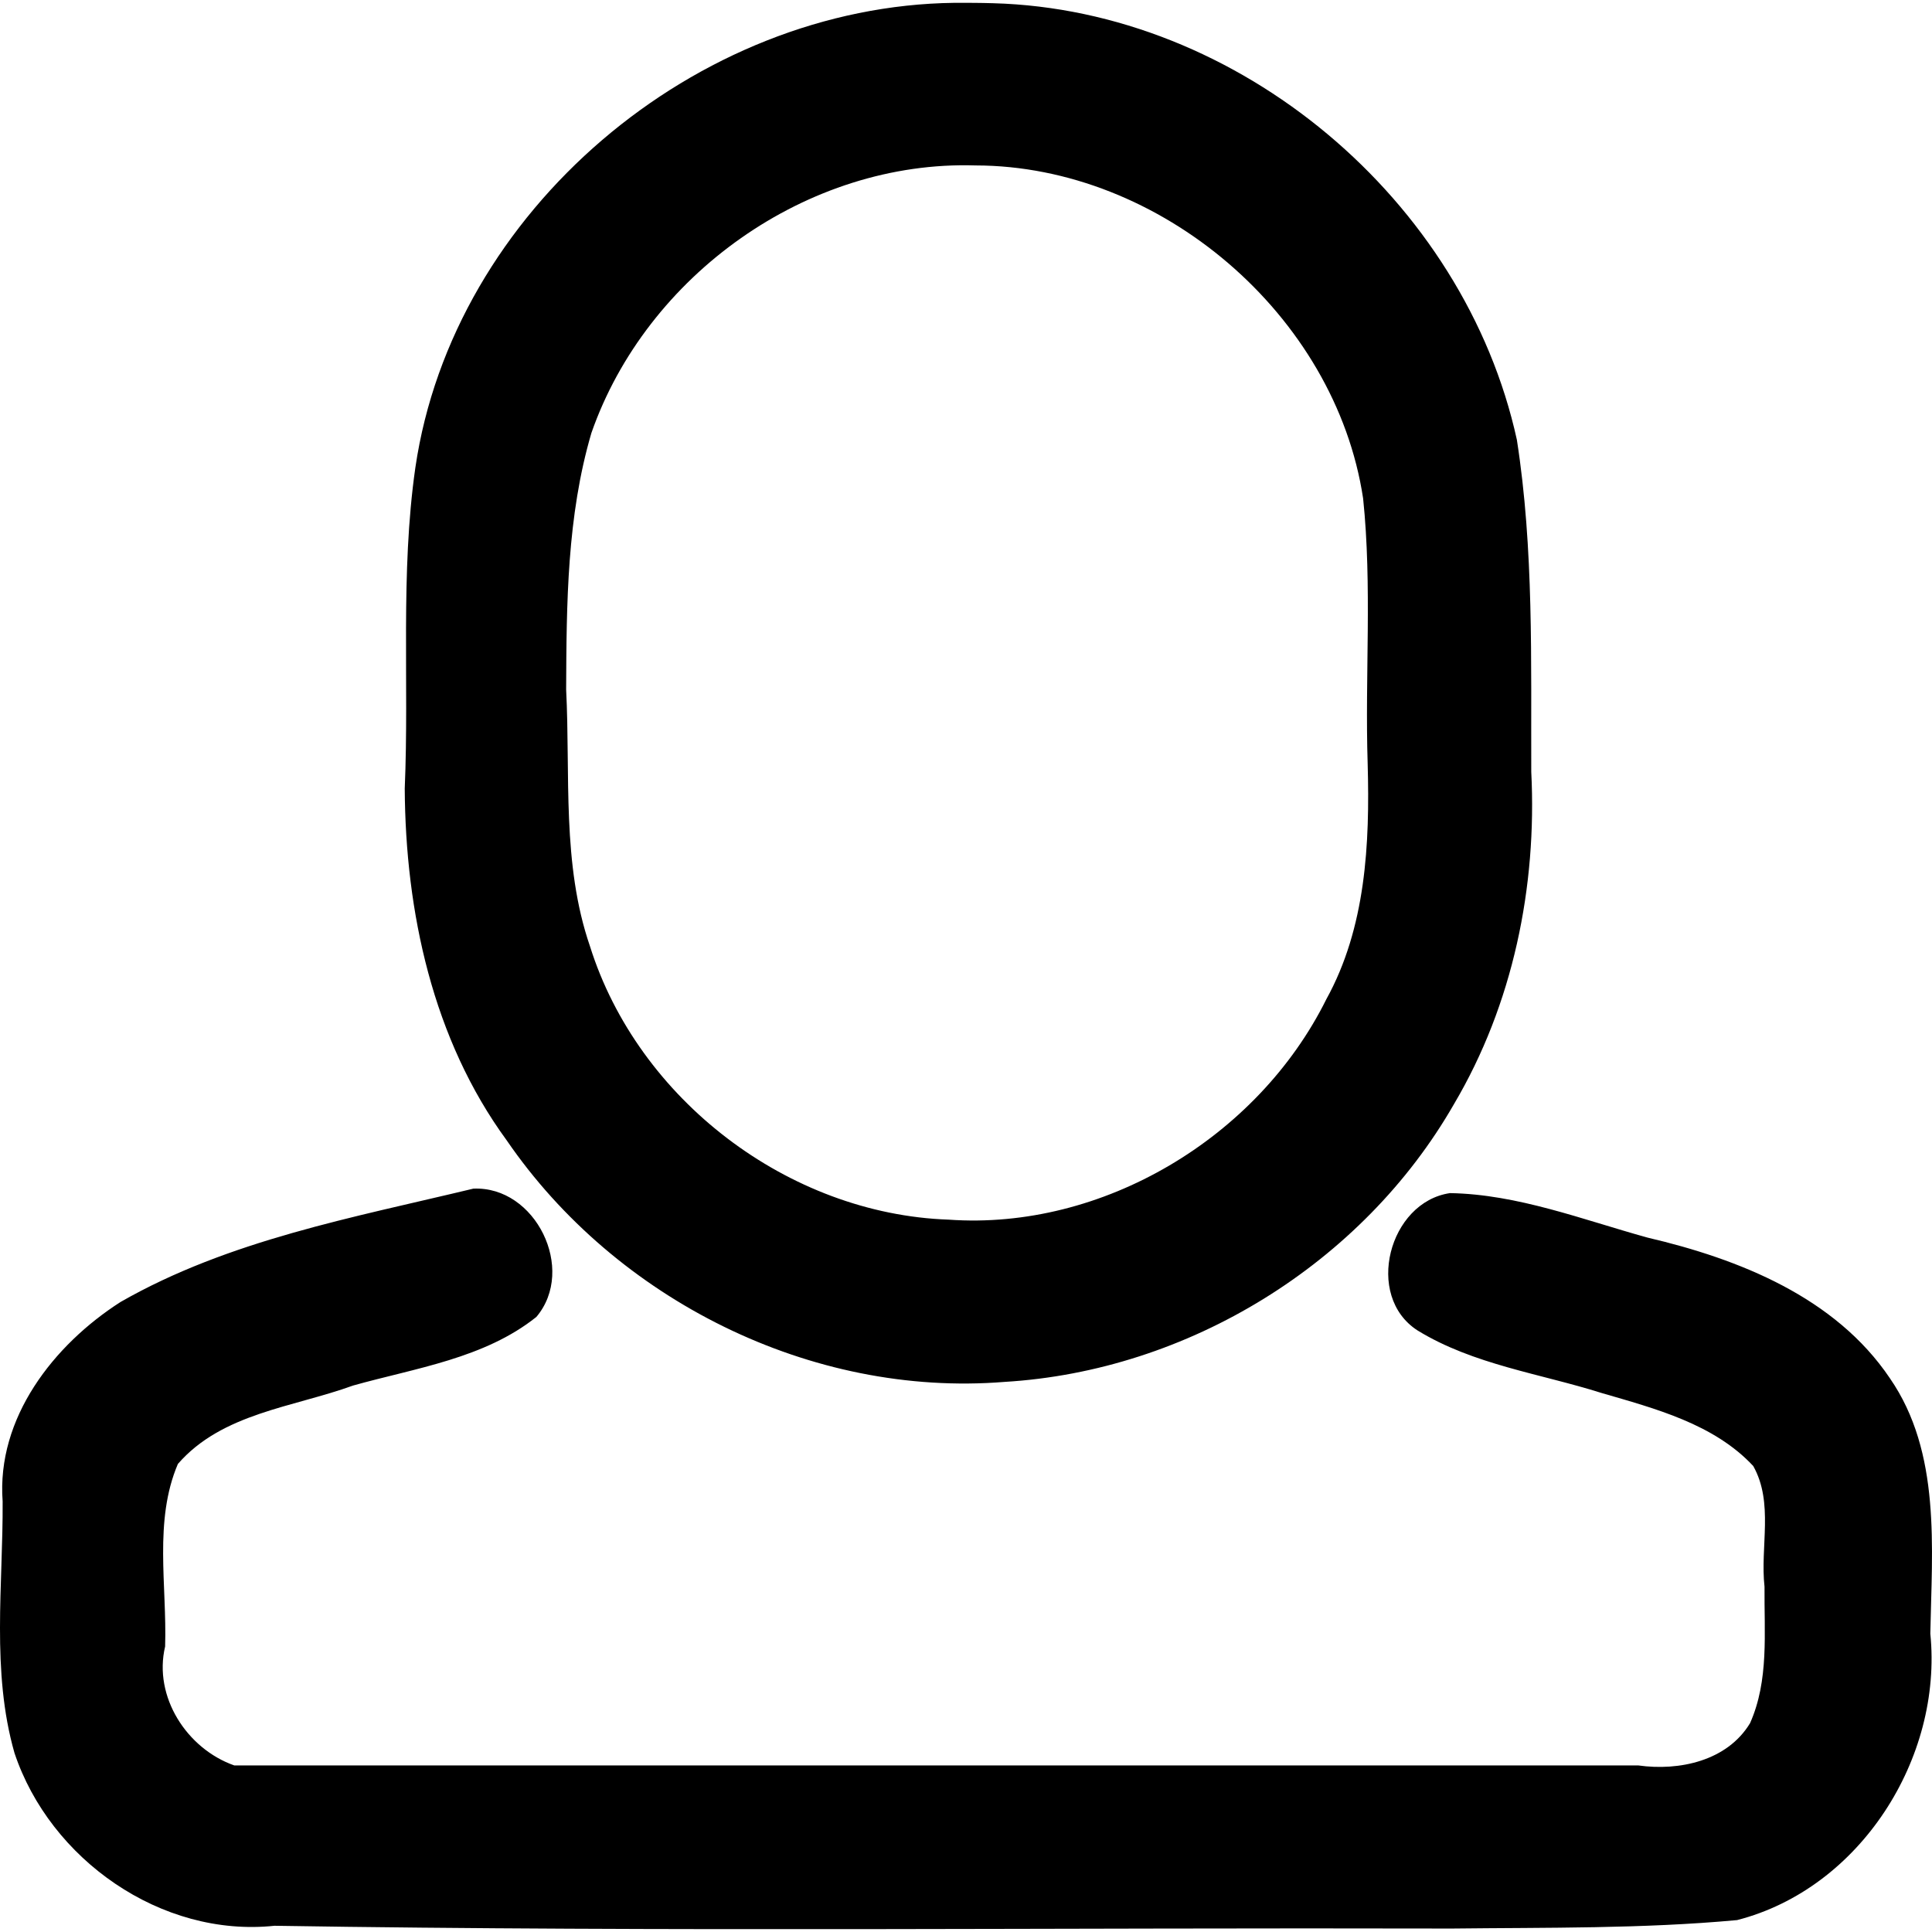
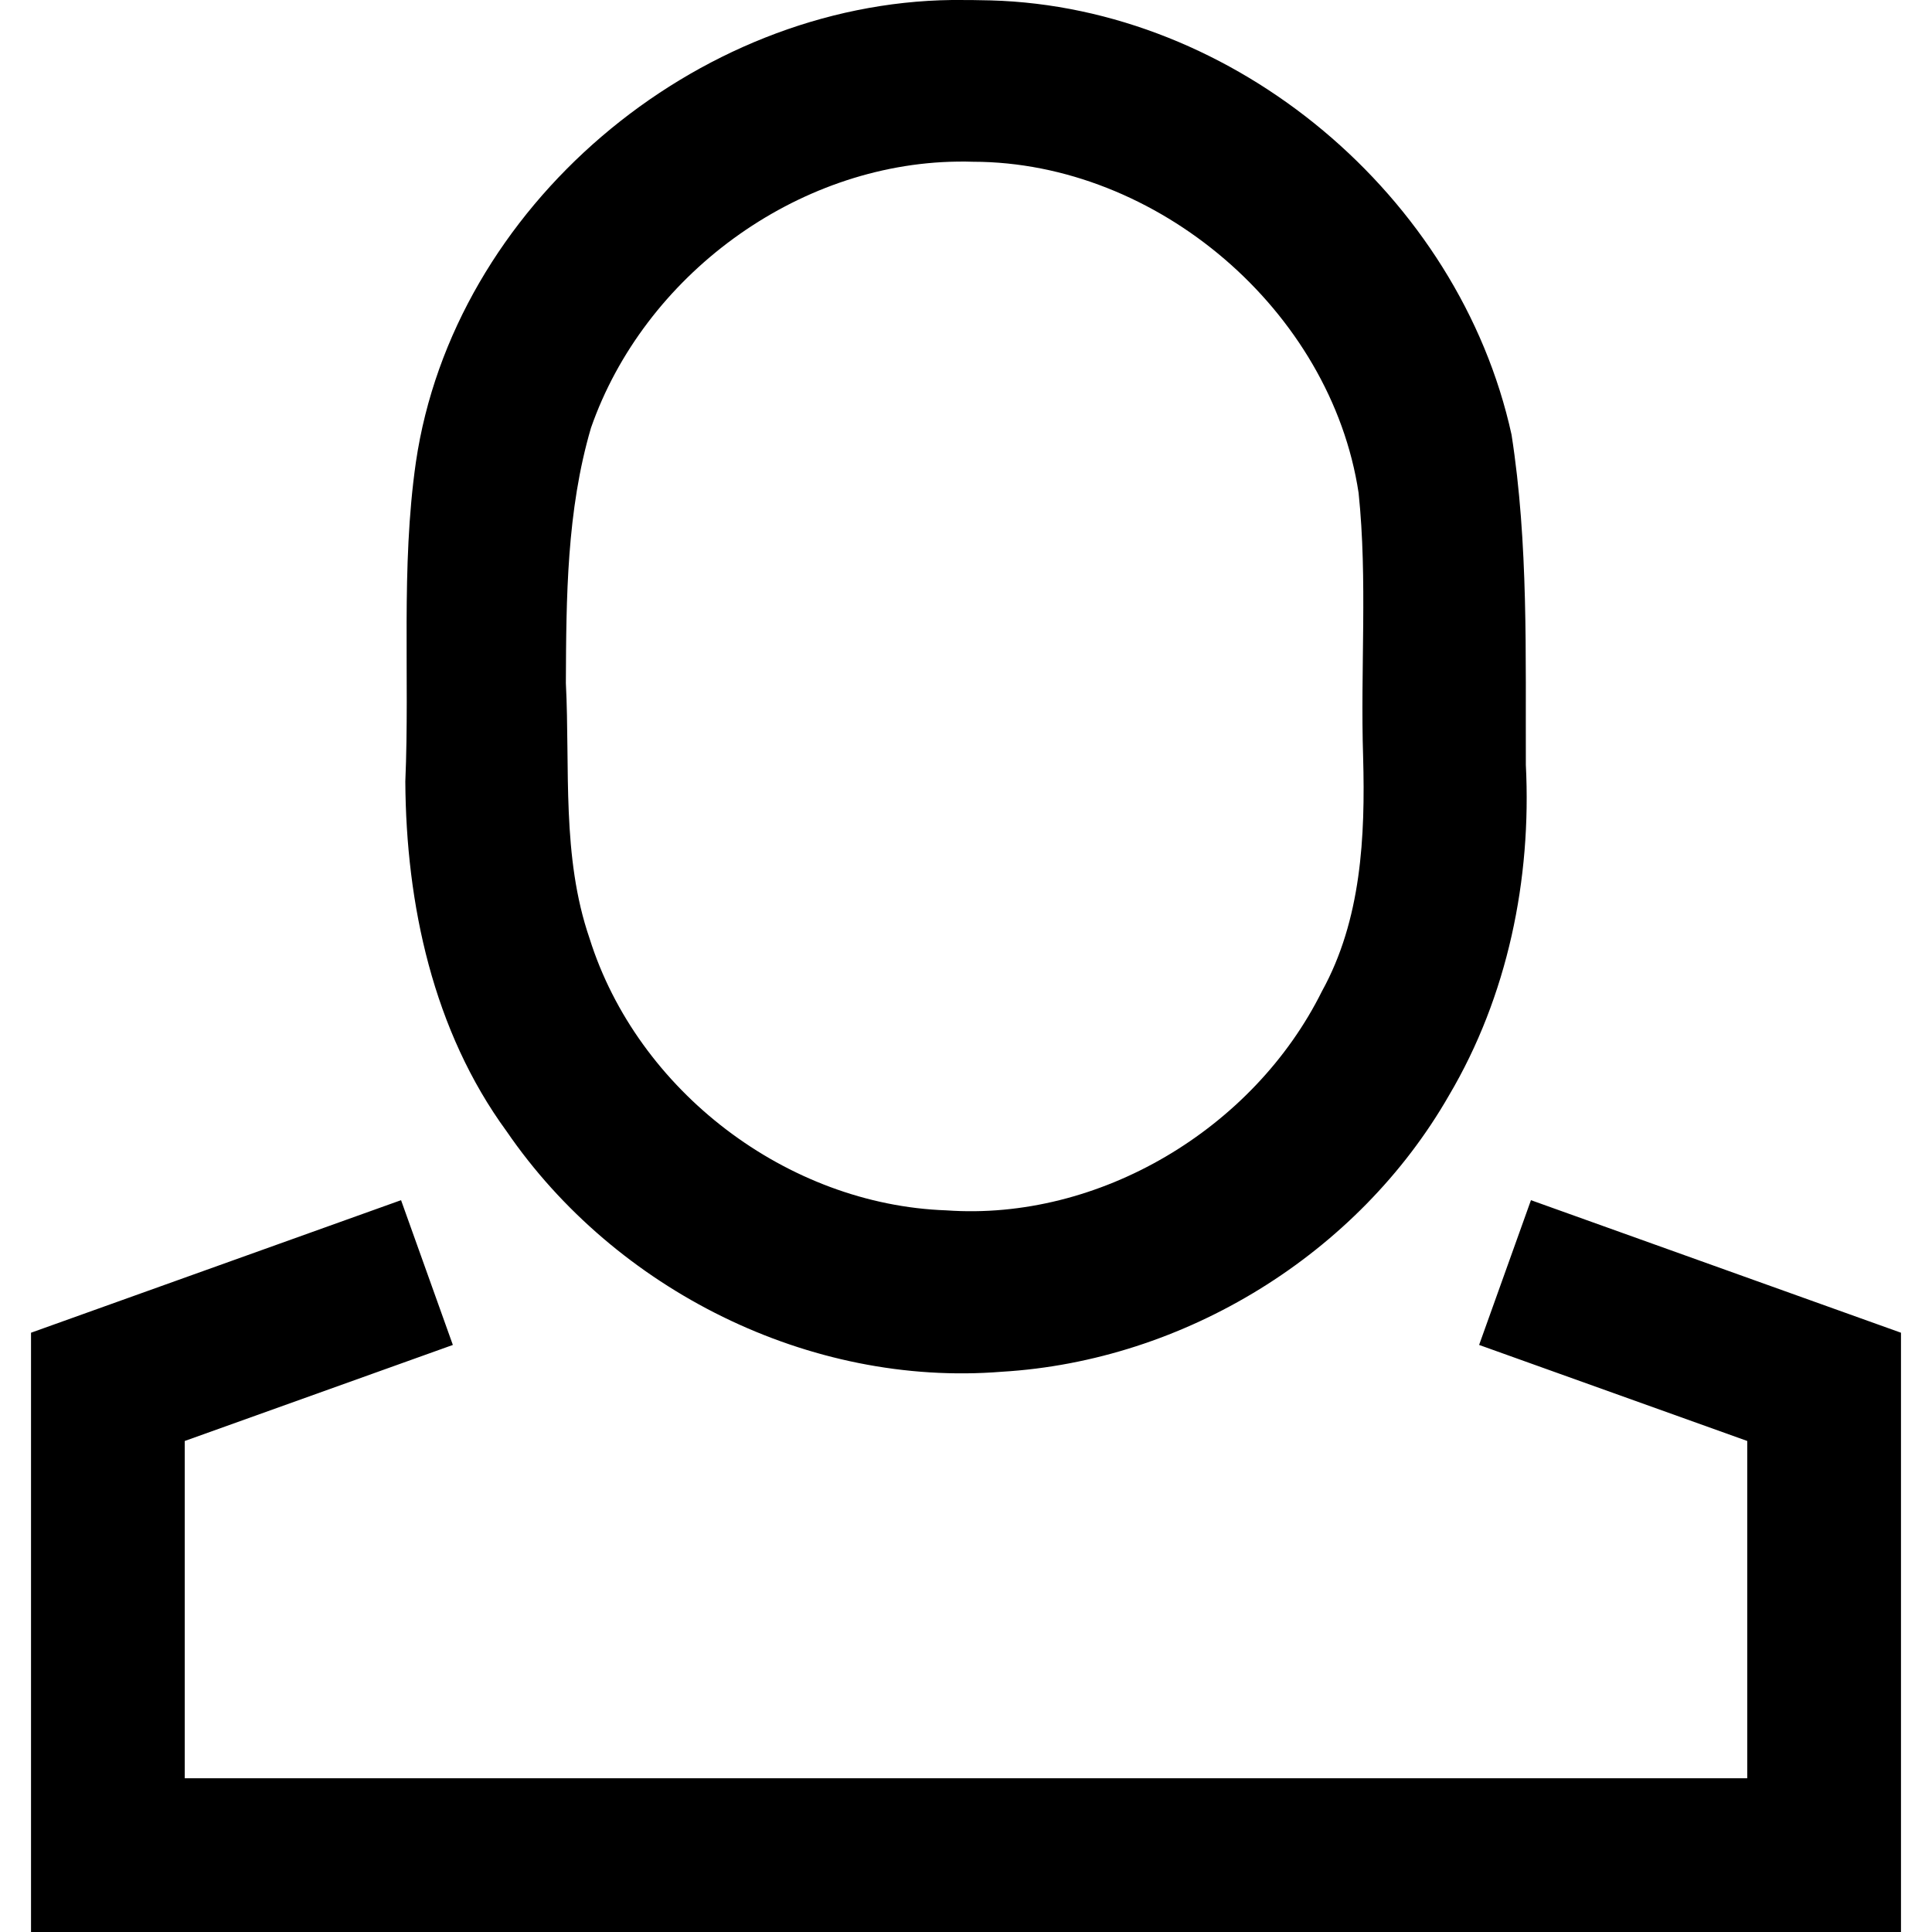
- <svg xmlns="http://www.w3.org/2000/svg" height="500" viewBox="0 0 500 500" width="500">
-   <path d="m246.985 553.095c-66.783.802-129.736 53.755-139.487 120.265-3.945 27.519-1.577 55.439-2.751 83.077.186 31.939 7.236 64.868 26.381 91.039 28.26 41.234 78.752 66.561 128.833 62.521 47.513-2.827 92.657-30.581 116.343-71.918 15.248-25.791 21.493-56.201 19.984-85.972-.103-28.644.706-57.561-3.724-85.931-13.593-61.995-71.866-111.234-135.528-112.98-3.349-.104-6.702-.11-10.052-.1zm5.478 42.083c47.856.046 93.129 38.701 100.309 86.166 2.365 22.659.446 45.836 1.18 68.745.577 20.678-.461 42.343-10.708 60.895-17.797 35.845-57.961 59.853-97.743 57.021-41.402-1.438-80.358-31.052-92.826-70.781-7.322-21.3-5.035-44.23-6.158-66.403.097-22.284.204-44.853 6.535-66.403 14.254-40.845 55.915-70.61 99.41-69.24zm-129.972 264.806c-30.98 7.465-63.302 13.305-91.298 29.332-17.319 11.088-32.118 30.035-30.51 51.6.13 21.643-2.974 43.985 3.065 65.115 9.199 27.573 37.995 47.811 67.293 44.72 101.577 1.621 203.171.457 304.755.717 24.579-.285 49.302.076 73.762-2.187 31.844-8.168 53.251-41.9 50.007-74.136.409-22.159 2.839-46.845-10.472-66.108-14.122-20.954-39.034-30.847-62.736-36.391-16.772-4.631-33.535-11.204-51.1-11.508-15.819 2.316-22.232 26.649-8.392 35.546 14.442 8.856 31.683 11.145 47.61 16.18 13.82 4.028 29.109 7.997 39.262 18.904 5.355 9.516 1.753 20.89 2.92 31.242-.107 11.916 1.183 24.227-3.742 35.302-5.912 9.789-18.329 12.431-28.925 10.943-121.119 0-242.238 0-363.357 0-12.275-4.318-20.985-17.787-17.9-30.782.499-15.822-2.975-32.518 3.303-47.241 11.444-13.166 29.818-14.65 45.345-20.294 16.158-4.537 33.969-6.999 47.436-17.759 10.383-12.296-.226-33.944-16.328-33.196z" transform="translate(0 -552.3622)" />
+ <svg xmlns="http://www.w3.org/2000/svg" width="500" height="500" viewBox="0 0 132.292 132.292">
+   <path d="M65.187 0c-17.575.212-34.143 14.148-36.71 31.652-1.038 7.242-.414 14.59-.723 21.864.049 8.405 1.904 17.071 6.942 23.959 7.438 10.852 20.726 17.517 33.906 16.454 12.504-.744 24.385-8.049 30.619-18.927 4.013-6.788 5.656-14.791 5.26-22.626-.028-7.539.185-15.149-.98-22.615C99.923 13.445 84.587.486 67.833.027a75.237 75.237 0 00-2.646-.026zm.37 11.066c.357-.01.714 0 1.072.01 12.594.013 24.51 10.185 26.4 22.677.622 5.963.116 12.063.31 18.092.152 5.442-.122 11.144-2.818 16.026-4.684 9.434-15.255 15.752-25.724 15.007-10.896-.379-21.149-8.172-24.43-18.628-1.927-5.606-1.325-11.64-1.62-17.475.026-5.865.054-11.805 1.72-17.477 3.634-10.413 14.037-18.09 25.09-18.232zM27.462 82.181L2.124 91.257v41.035H130.168V91.257l-25.337-9.076-3.55 9.912 18.36 6.576v23.095H12.65V98.67l18.359-6.576z" />
</svg>
